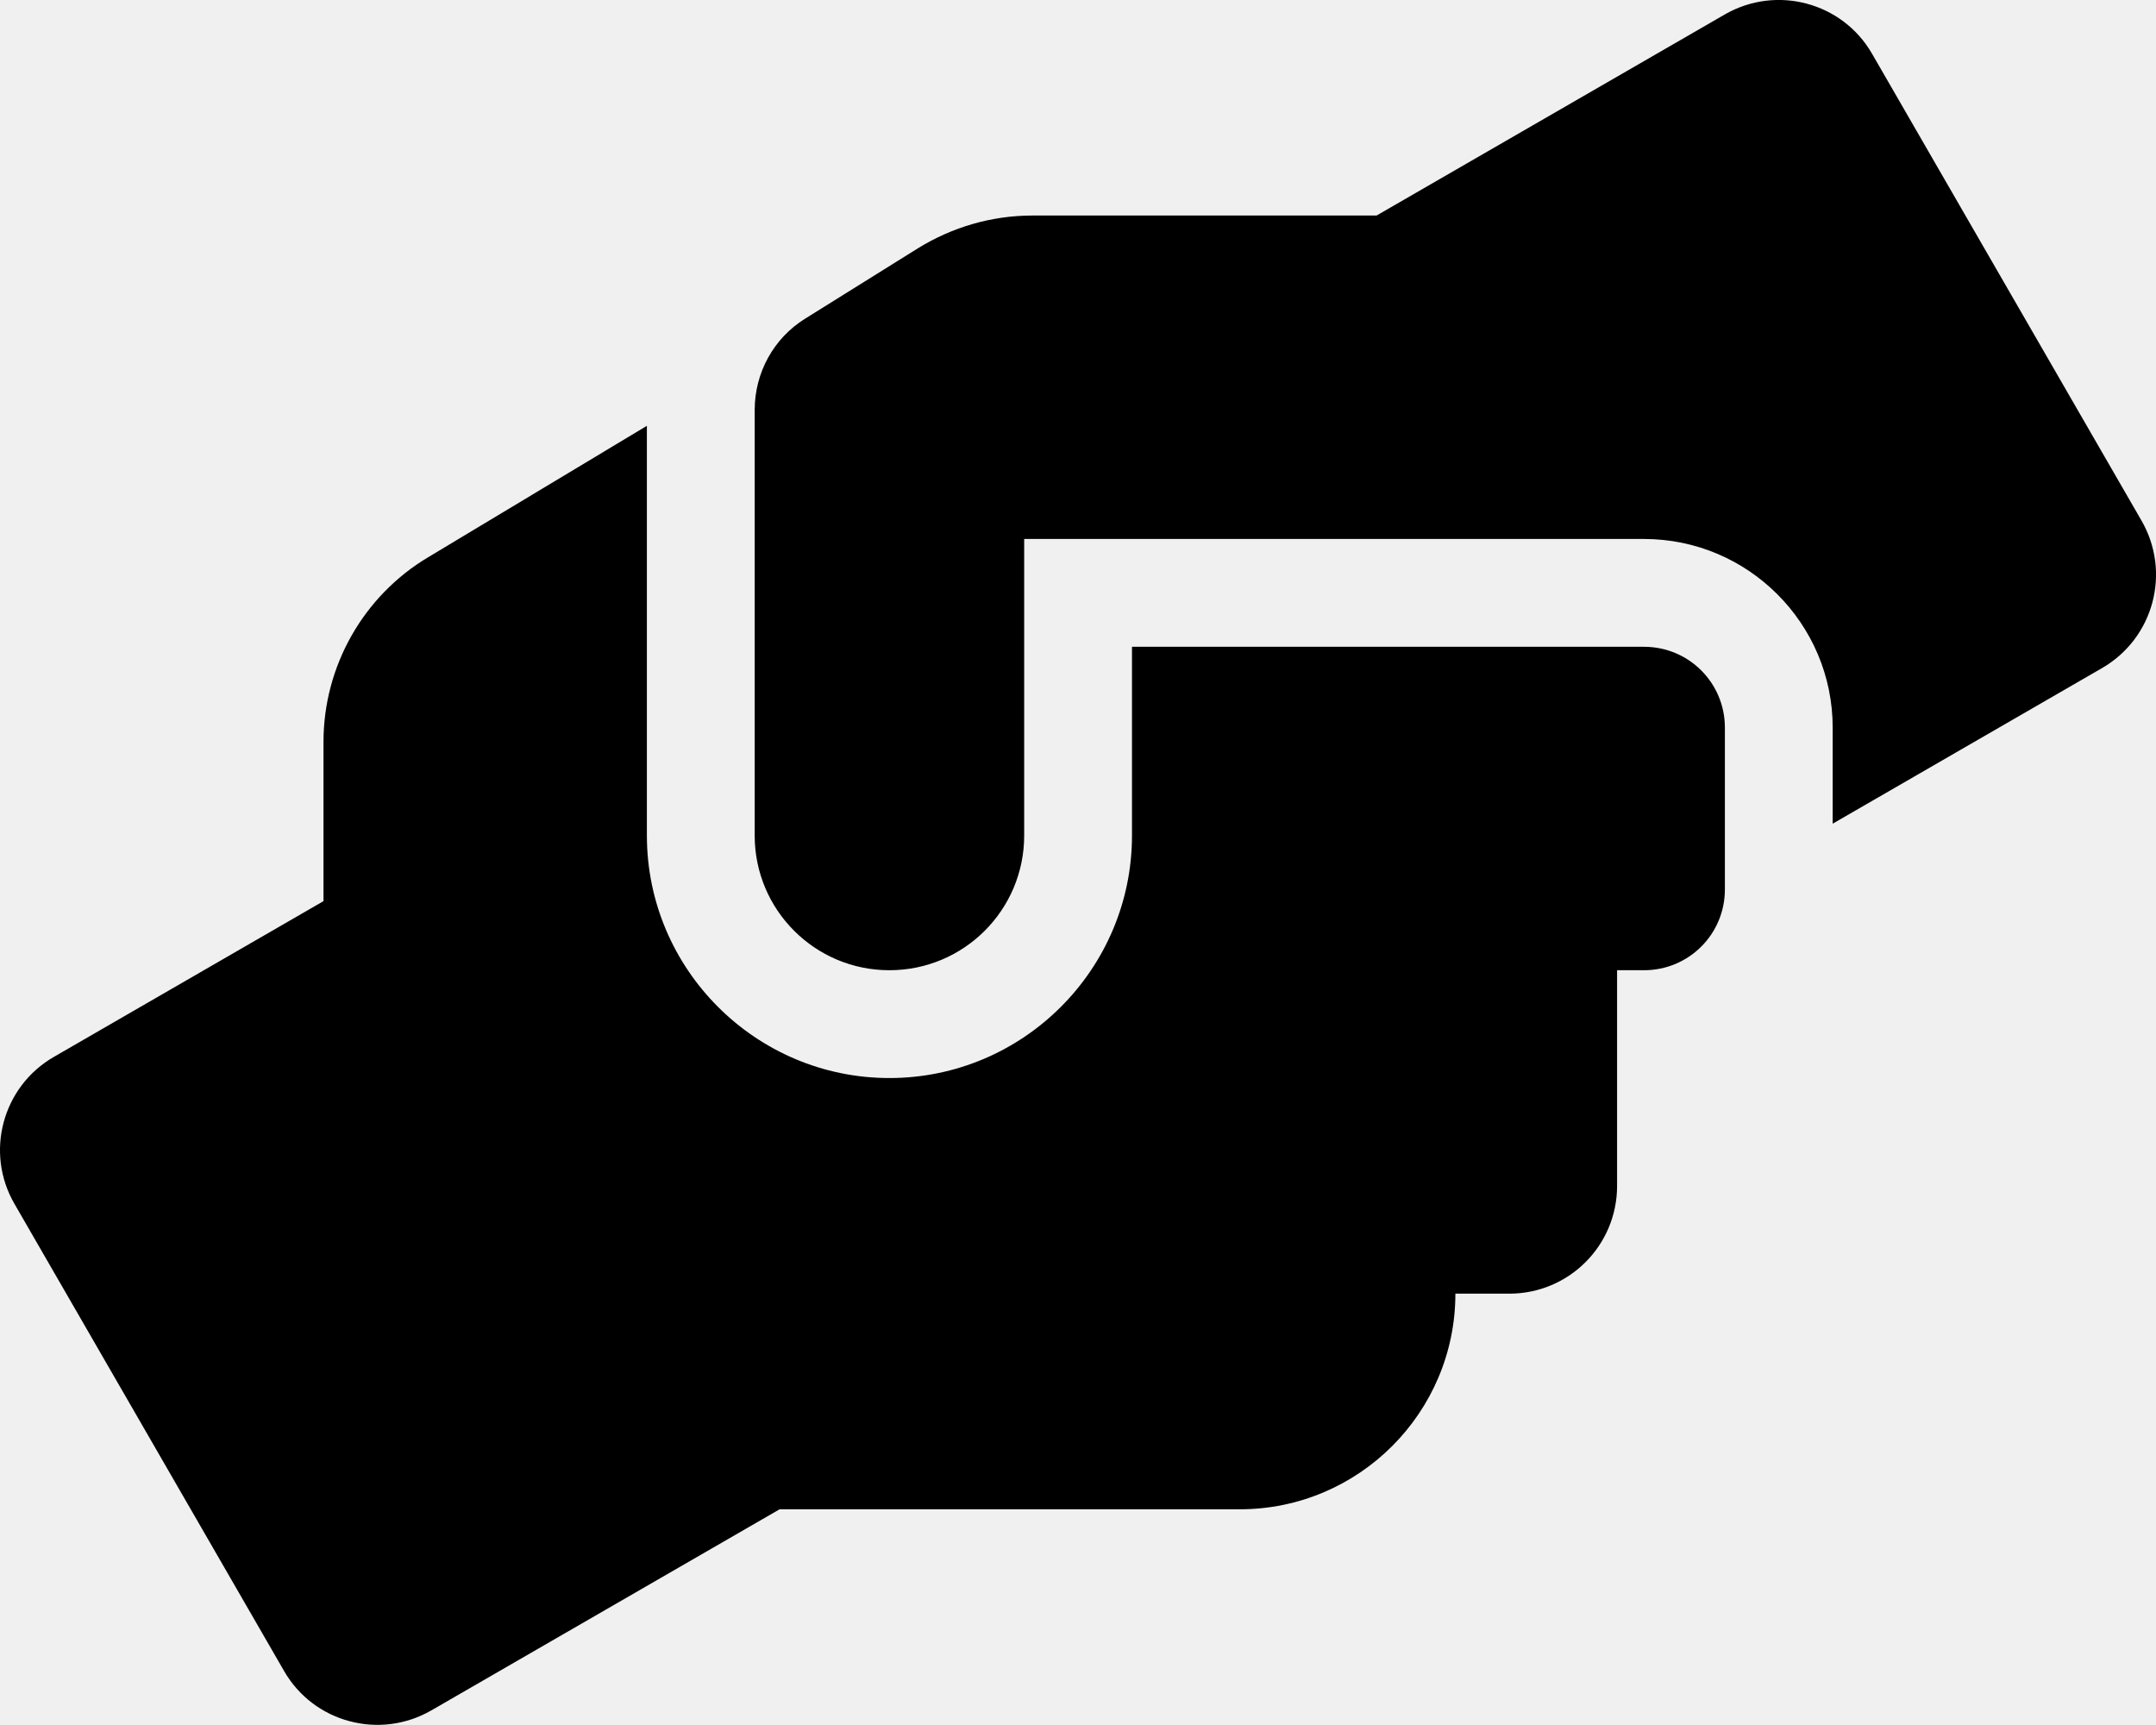
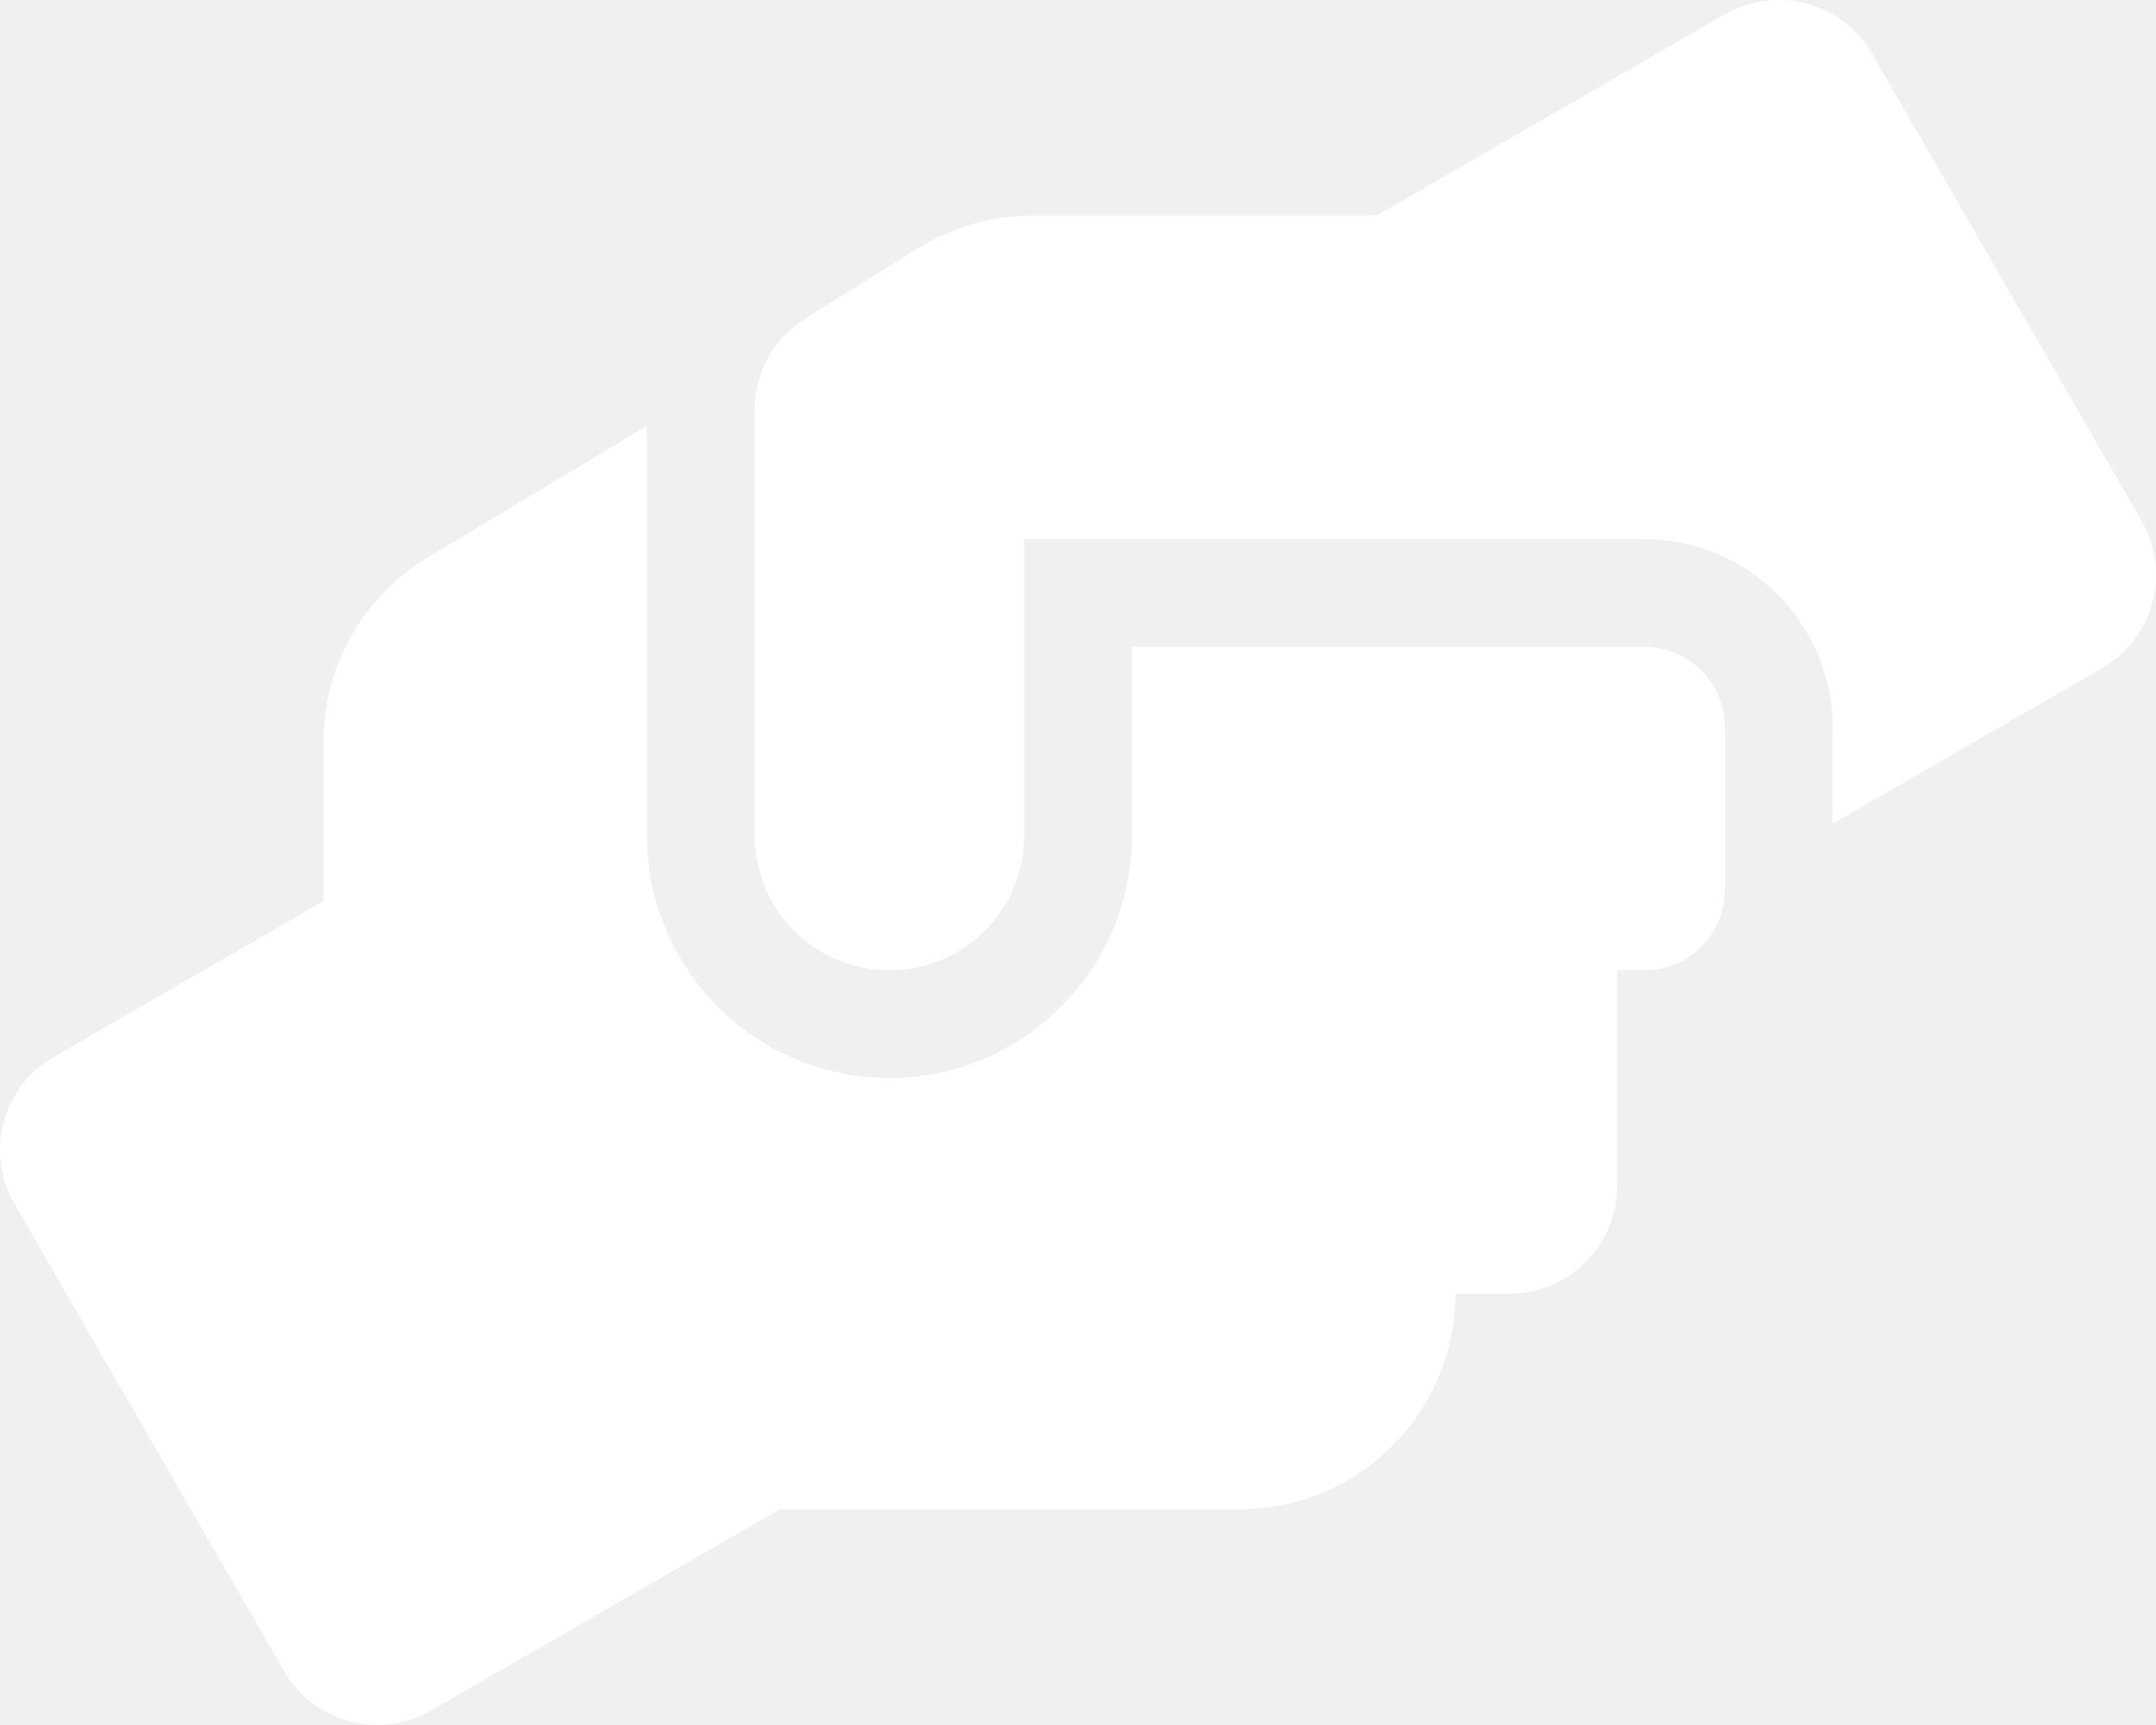
<svg xmlns="http://www.w3.org/2000/svg" width="25" height="20" viewBox="0 0 25 20" fill="none">
-   <path d="M19.063 7.499H13.126V9.687C13.126 11.237 11.864 12.499 10.313 12.499C8.763 12.499 7.501 11.237 7.501 9.687V4.937L4.966 6.46C4.212 6.909 3.751 7.726 3.751 8.601V10.448L0.626 12.253C0.028 12.597 -0.179 13.362 0.169 13.96L3.294 19.374C3.638 19.972 4.403 20.175 5.001 19.831L9.04 17.499H14.376C15.755 17.499 16.876 16.378 16.876 14.999H17.501C18.192 14.999 18.751 14.441 18.751 13.749V11.249H19.063C19.583 11.249 20.001 10.831 20.001 10.312V8.437C20.001 7.917 19.583 7.499 19.063 7.499ZM24.833 6.038L21.708 0.624C21.364 0.026 20.599 -0.177 20.001 0.167L15.962 2.499H11.97C11.501 2.499 11.044 2.632 10.645 2.878L9.337 3.694C8.97 3.921 8.751 4.323 8.751 4.753V9.687C8.751 10.55 9.45 11.249 10.313 11.249C11.177 11.249 11.876 10.55 11.876 9.687V6.249H19.063C20.27 6.249 21.251 7.23 21.251 8.437V9.55L24.376 7.745C24.974 7.398 25.177 6.636 24.833 6.038Z" fill="black" />
+   <path d="M19.063 7.499H13.126V9.687C13.126 11.237 11.864 12.499 10.313 12.499C8.763 12.499 7.501 11.237 7.501 9.687V4.937L4.966 6.46C4.212 6.909 3.751 7.726 3.751 8.601V10.448L0.626 12.253C0.028 12.597 -0.179 13.362 0.169 13.96L3.294 19.374C3.638 19.972 4.403 20.175 5.001 19.831L9.04 17.499H14.376C15.755 17.499 16.876 16.378 16.876 14.999H17.501C18.192 14.999 18.751 14.441 18.751 13.749V11.249H19.063C19.583 11.249 20.001 10.831 20.001 10.312V8.437C20.001 7.917 19.583 7.499 19.063 7.499ZM24.833 6.038L21.708 0.624C21.364 0.026 20.599 -0.177 20.001 0.167L15.962 2.499H11.97C11.501 2.499 11.044 2.632 10.645 2.878L9.337 3.694C8.97 3.921 8.751 4.323 8.751 4.753V9.687C8.751 10.55 9.45 11.249 10.313 11.249C11.177 11.249 11.876 10.55 11.876 9.687V6.249H19.063C20.27 6.249 21.251 7.23 21.251 8.437V9.55L24.376 7.745C24.974 7.398 25.177 6.636 24.833 6.038Z" fill="white" />
</svg>
